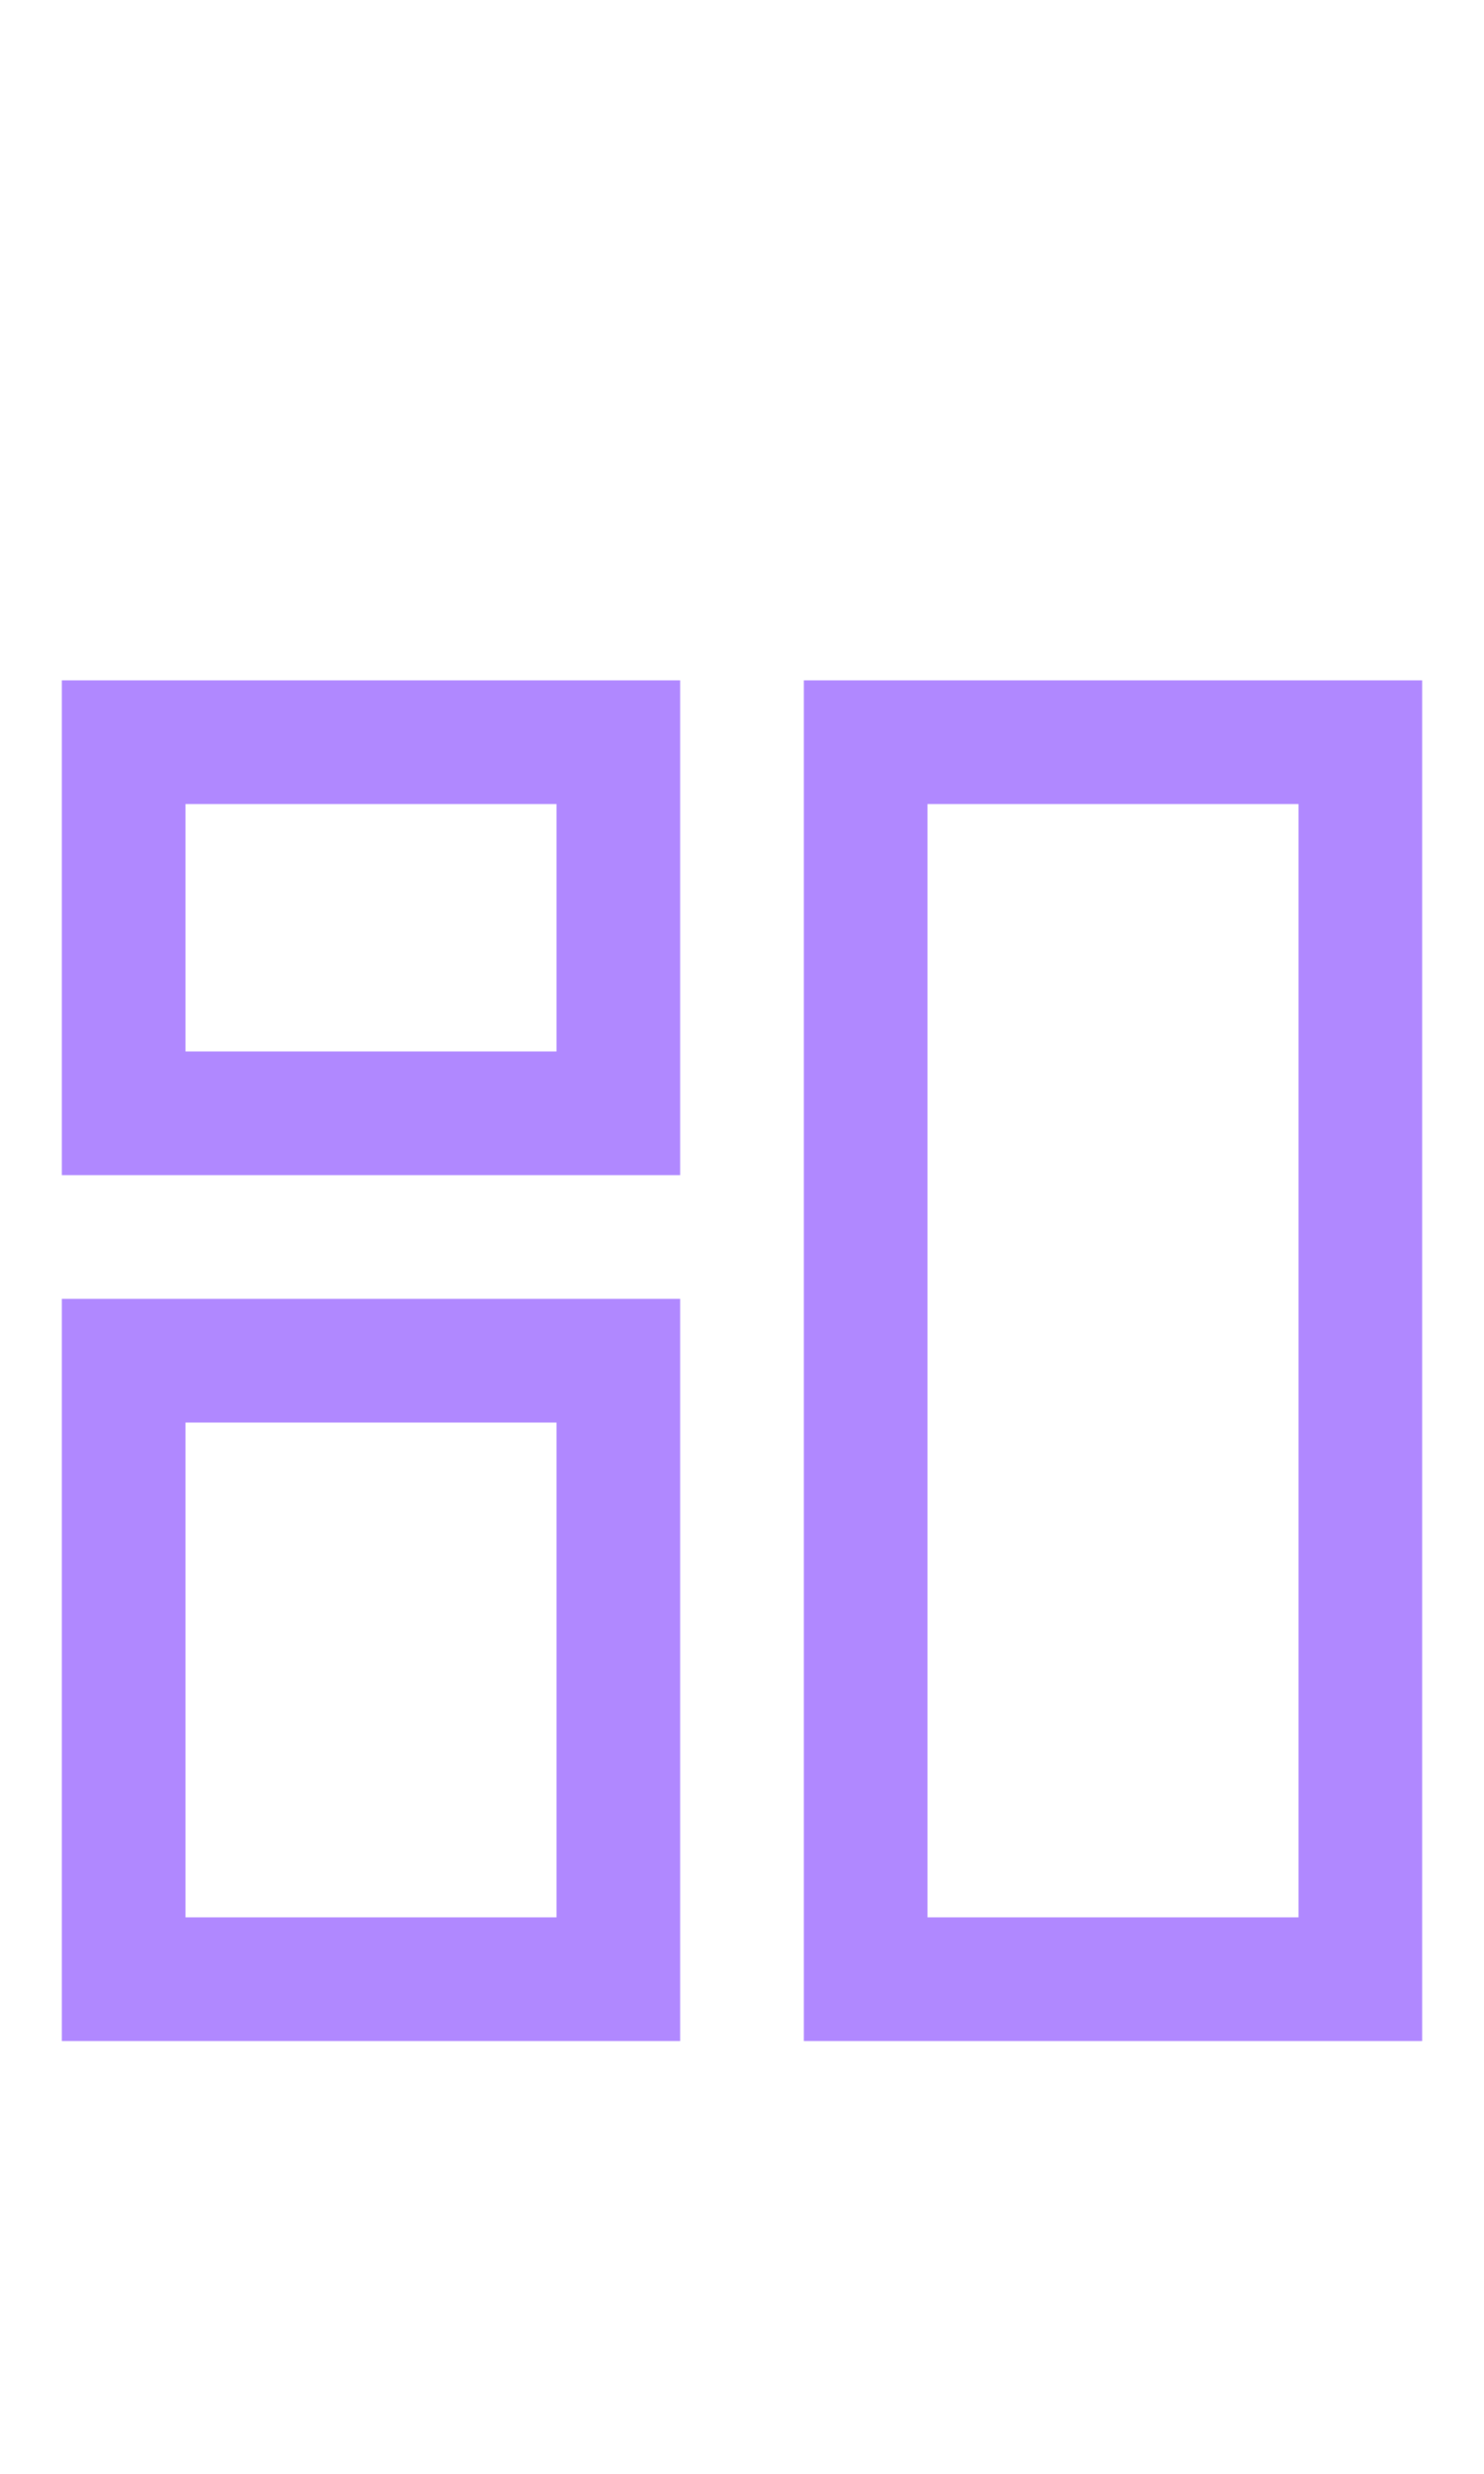
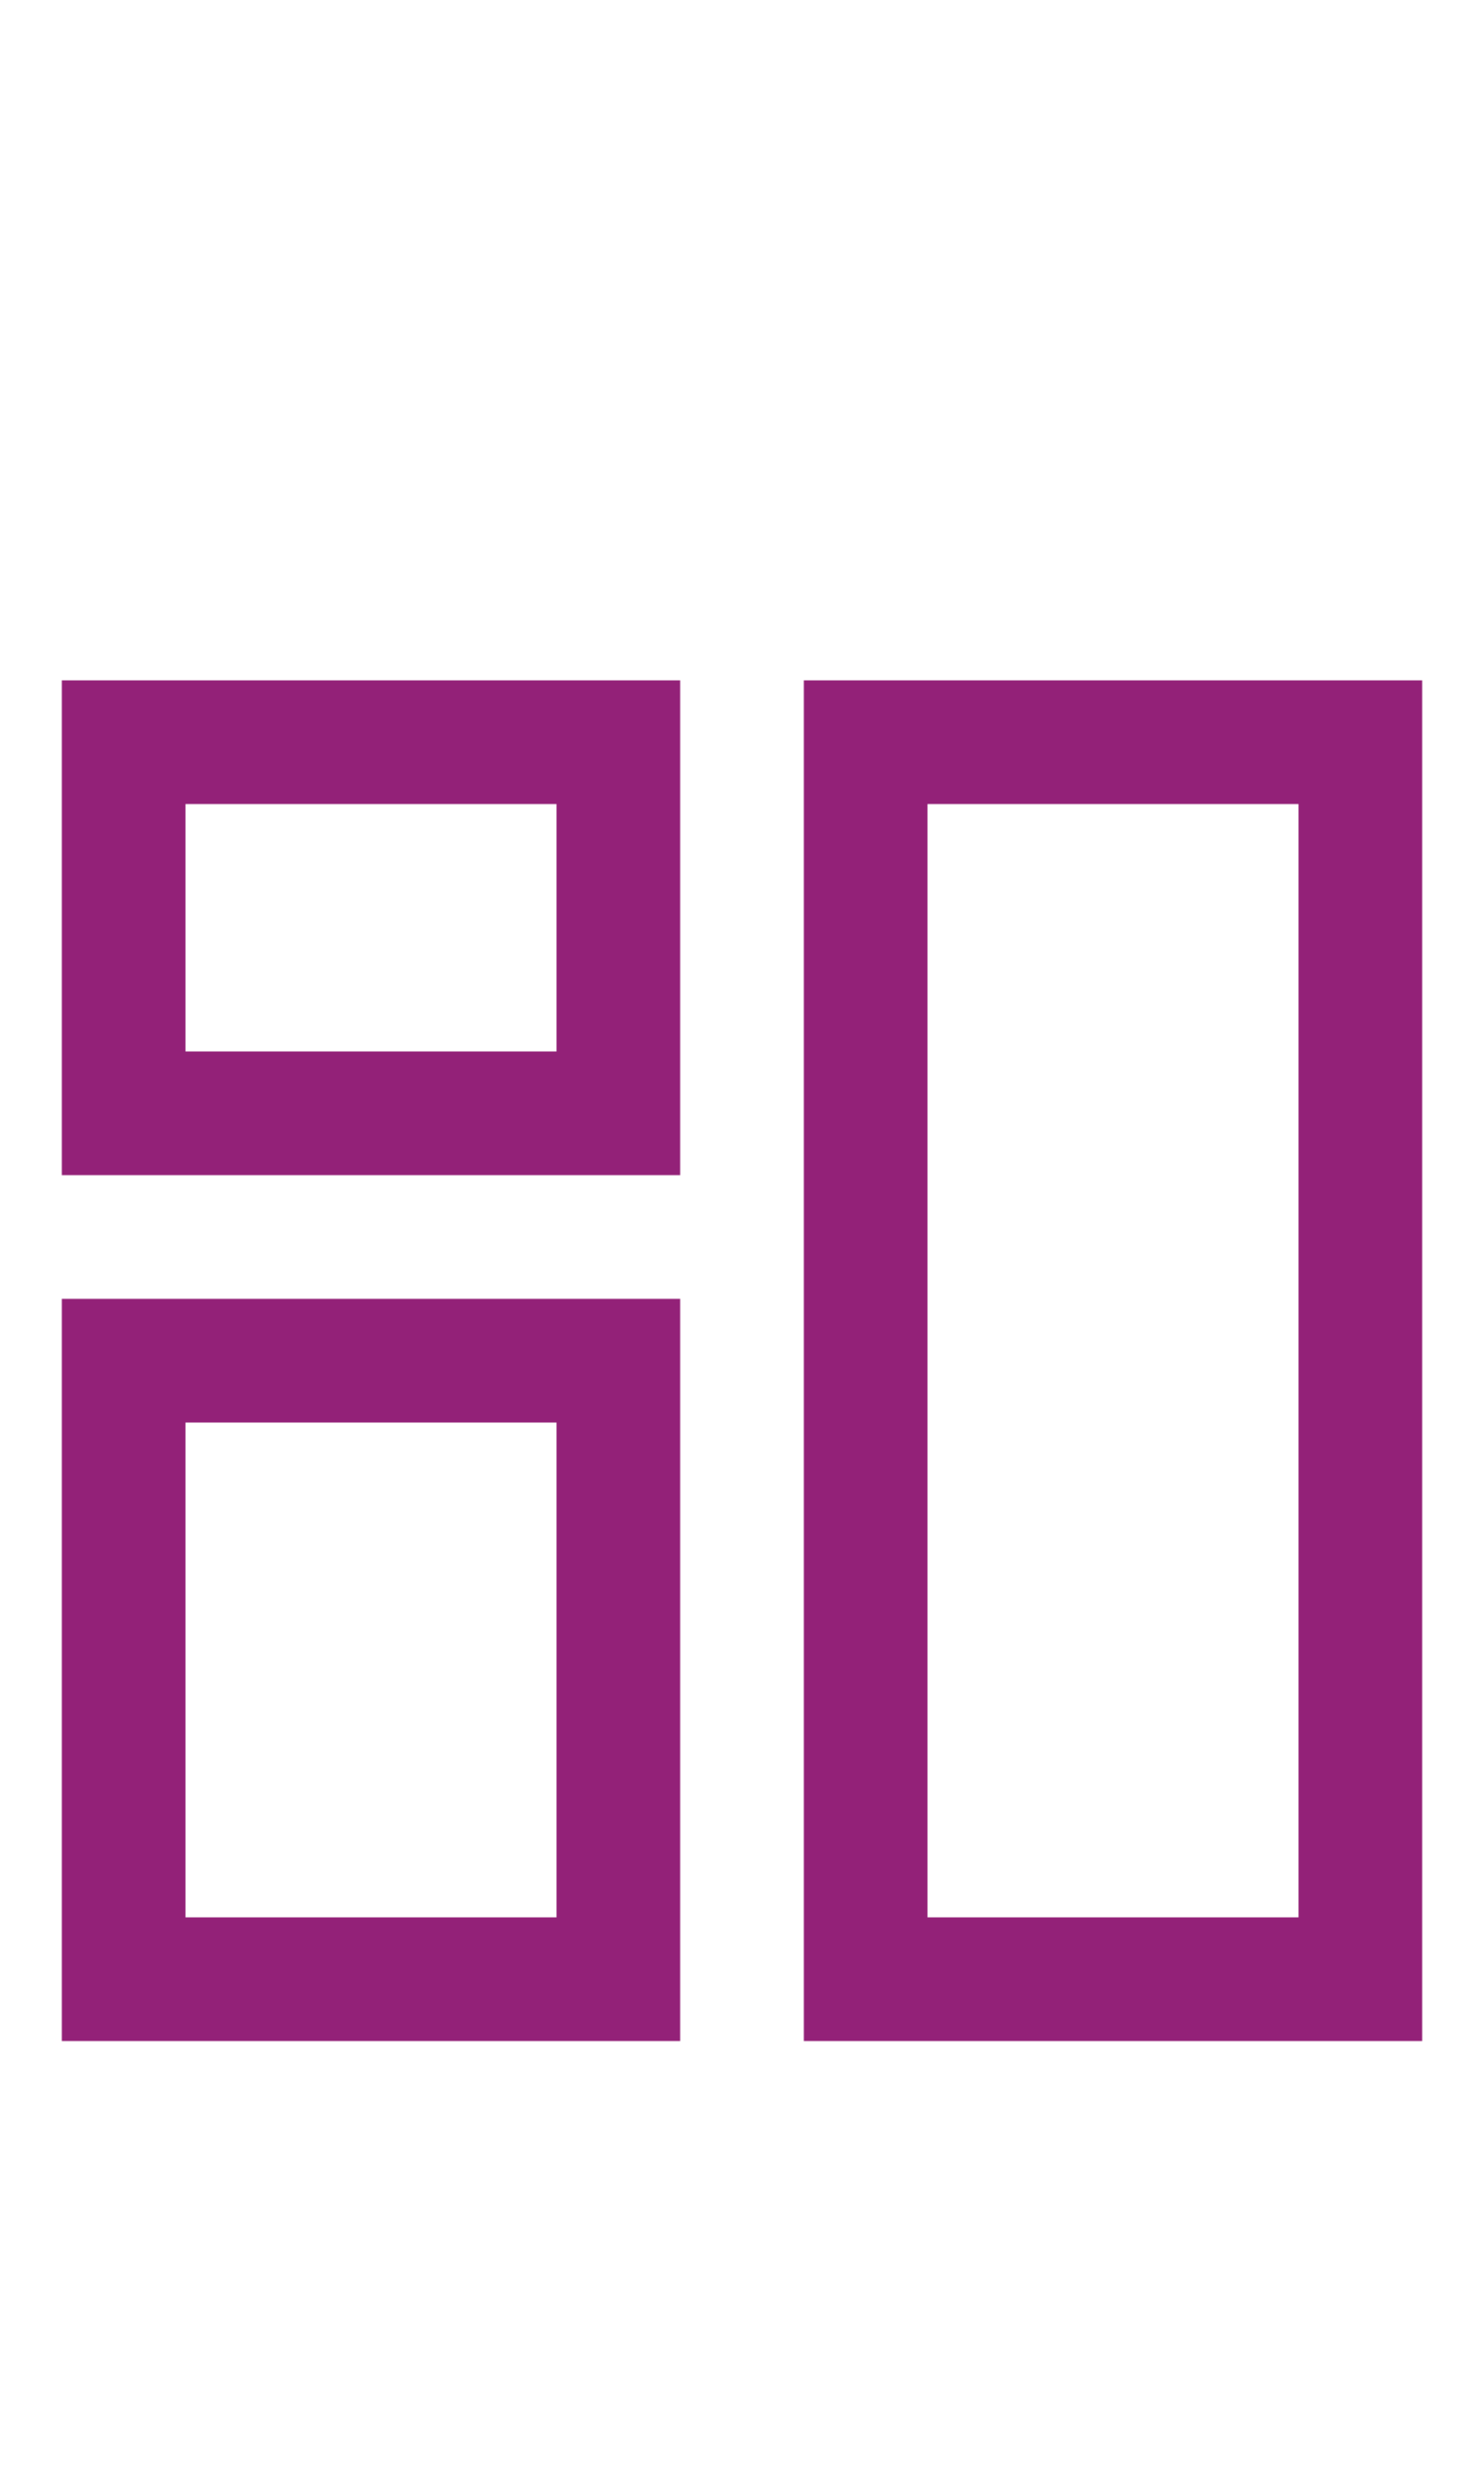
- <svg xmlns="http://www.w3.org/2000/svg" width="24px" height="40px" viewBox="0 0 24 40" version="1.1">
-   <g id="Dashboard" stroke="none" stroke-width="1" fill="none" fill-rule="evenodd">
-     <g id="Group" transform="translate(1, 11)" fill="#B088FF" fill-rule="nonzero">
+ <svg xmlns="http://www.w3.org/2000/svg" version="1.1" id="Layer_1" x="0px" y="0px" viewBox="0 0 24 40" style="enable-background:new 0 0 24 40;" xml:space="preserve">
+   <style type="text/css">
+ 	.st0{fill:#932178;}
+ </style>
+   <g id="Dashboard">
+     <g id="Group" transform="translate(1, 11)">
      <g id="Group_8812">
-         <path d="M10,8 L0,8 L0,0 L10,0 L10,8 Z M2,6 L8,6 L8,2 L2,2 L2,6 Z" id="Path_18866" />
+         <path id="Path_18866" class="st0" d="M10,8H0V0h10V8z M2,6h6V2H2V6z" />
      </g>
      <g id="Group_8813" transform="translate(12, 0)">
-         <path d="M10,22 L0,22 L0,0 L10,0 L10,22 Z M2,20 L8,20 L8,2 L2,2 L2,20 Z" id="Path_18867" />
+         <path id="Path_18867" class="st0" d="M10,22H0V0h10V22z M2,20h6V2H2V20z" />
      </g>
      <g id="Group_8814" transform="translate(0, 10)">
-         <path d="M10,12 L0,12 L0,0 L10,0 L10,12 Z M2,10 L8,10 L8,2 L2,2 L2,10 Z" id="Path_18868" />
+         <path id="Path_18868" class="st0" d="M10,12H0V0h10V12z M2,10h6V2H2V10z" />
      </g>
    </g>
  </g>
</svg>
